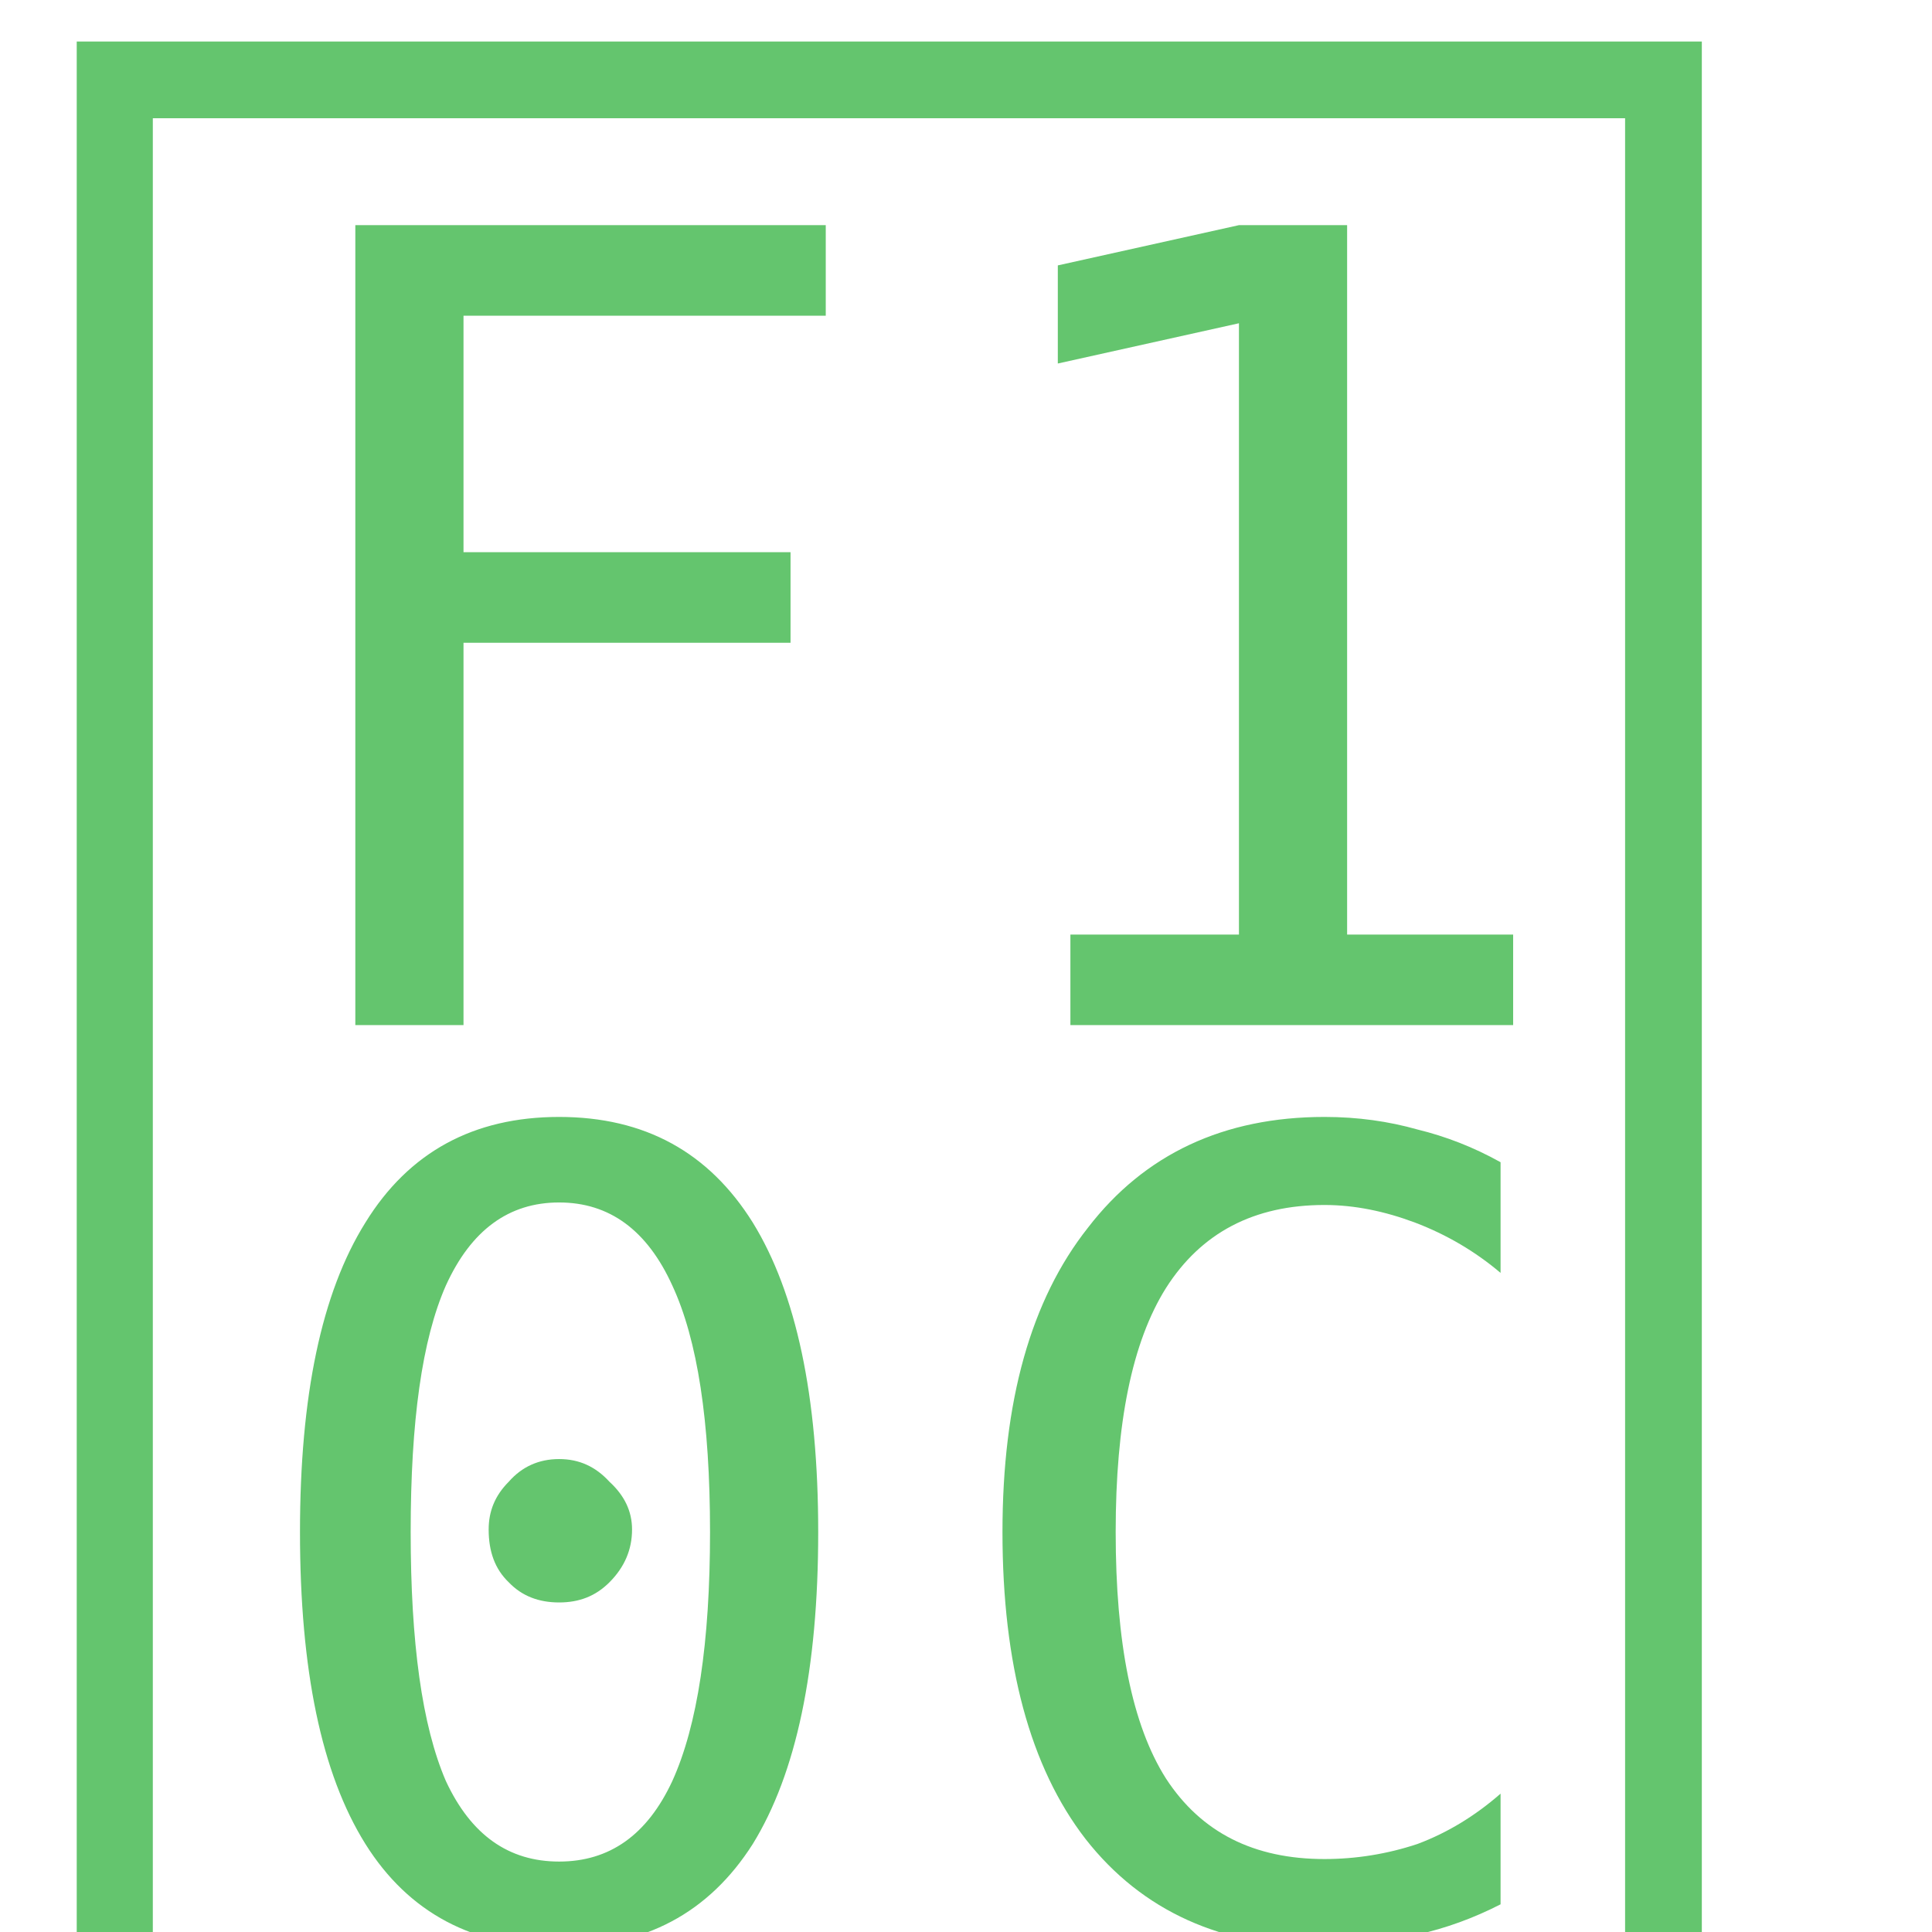
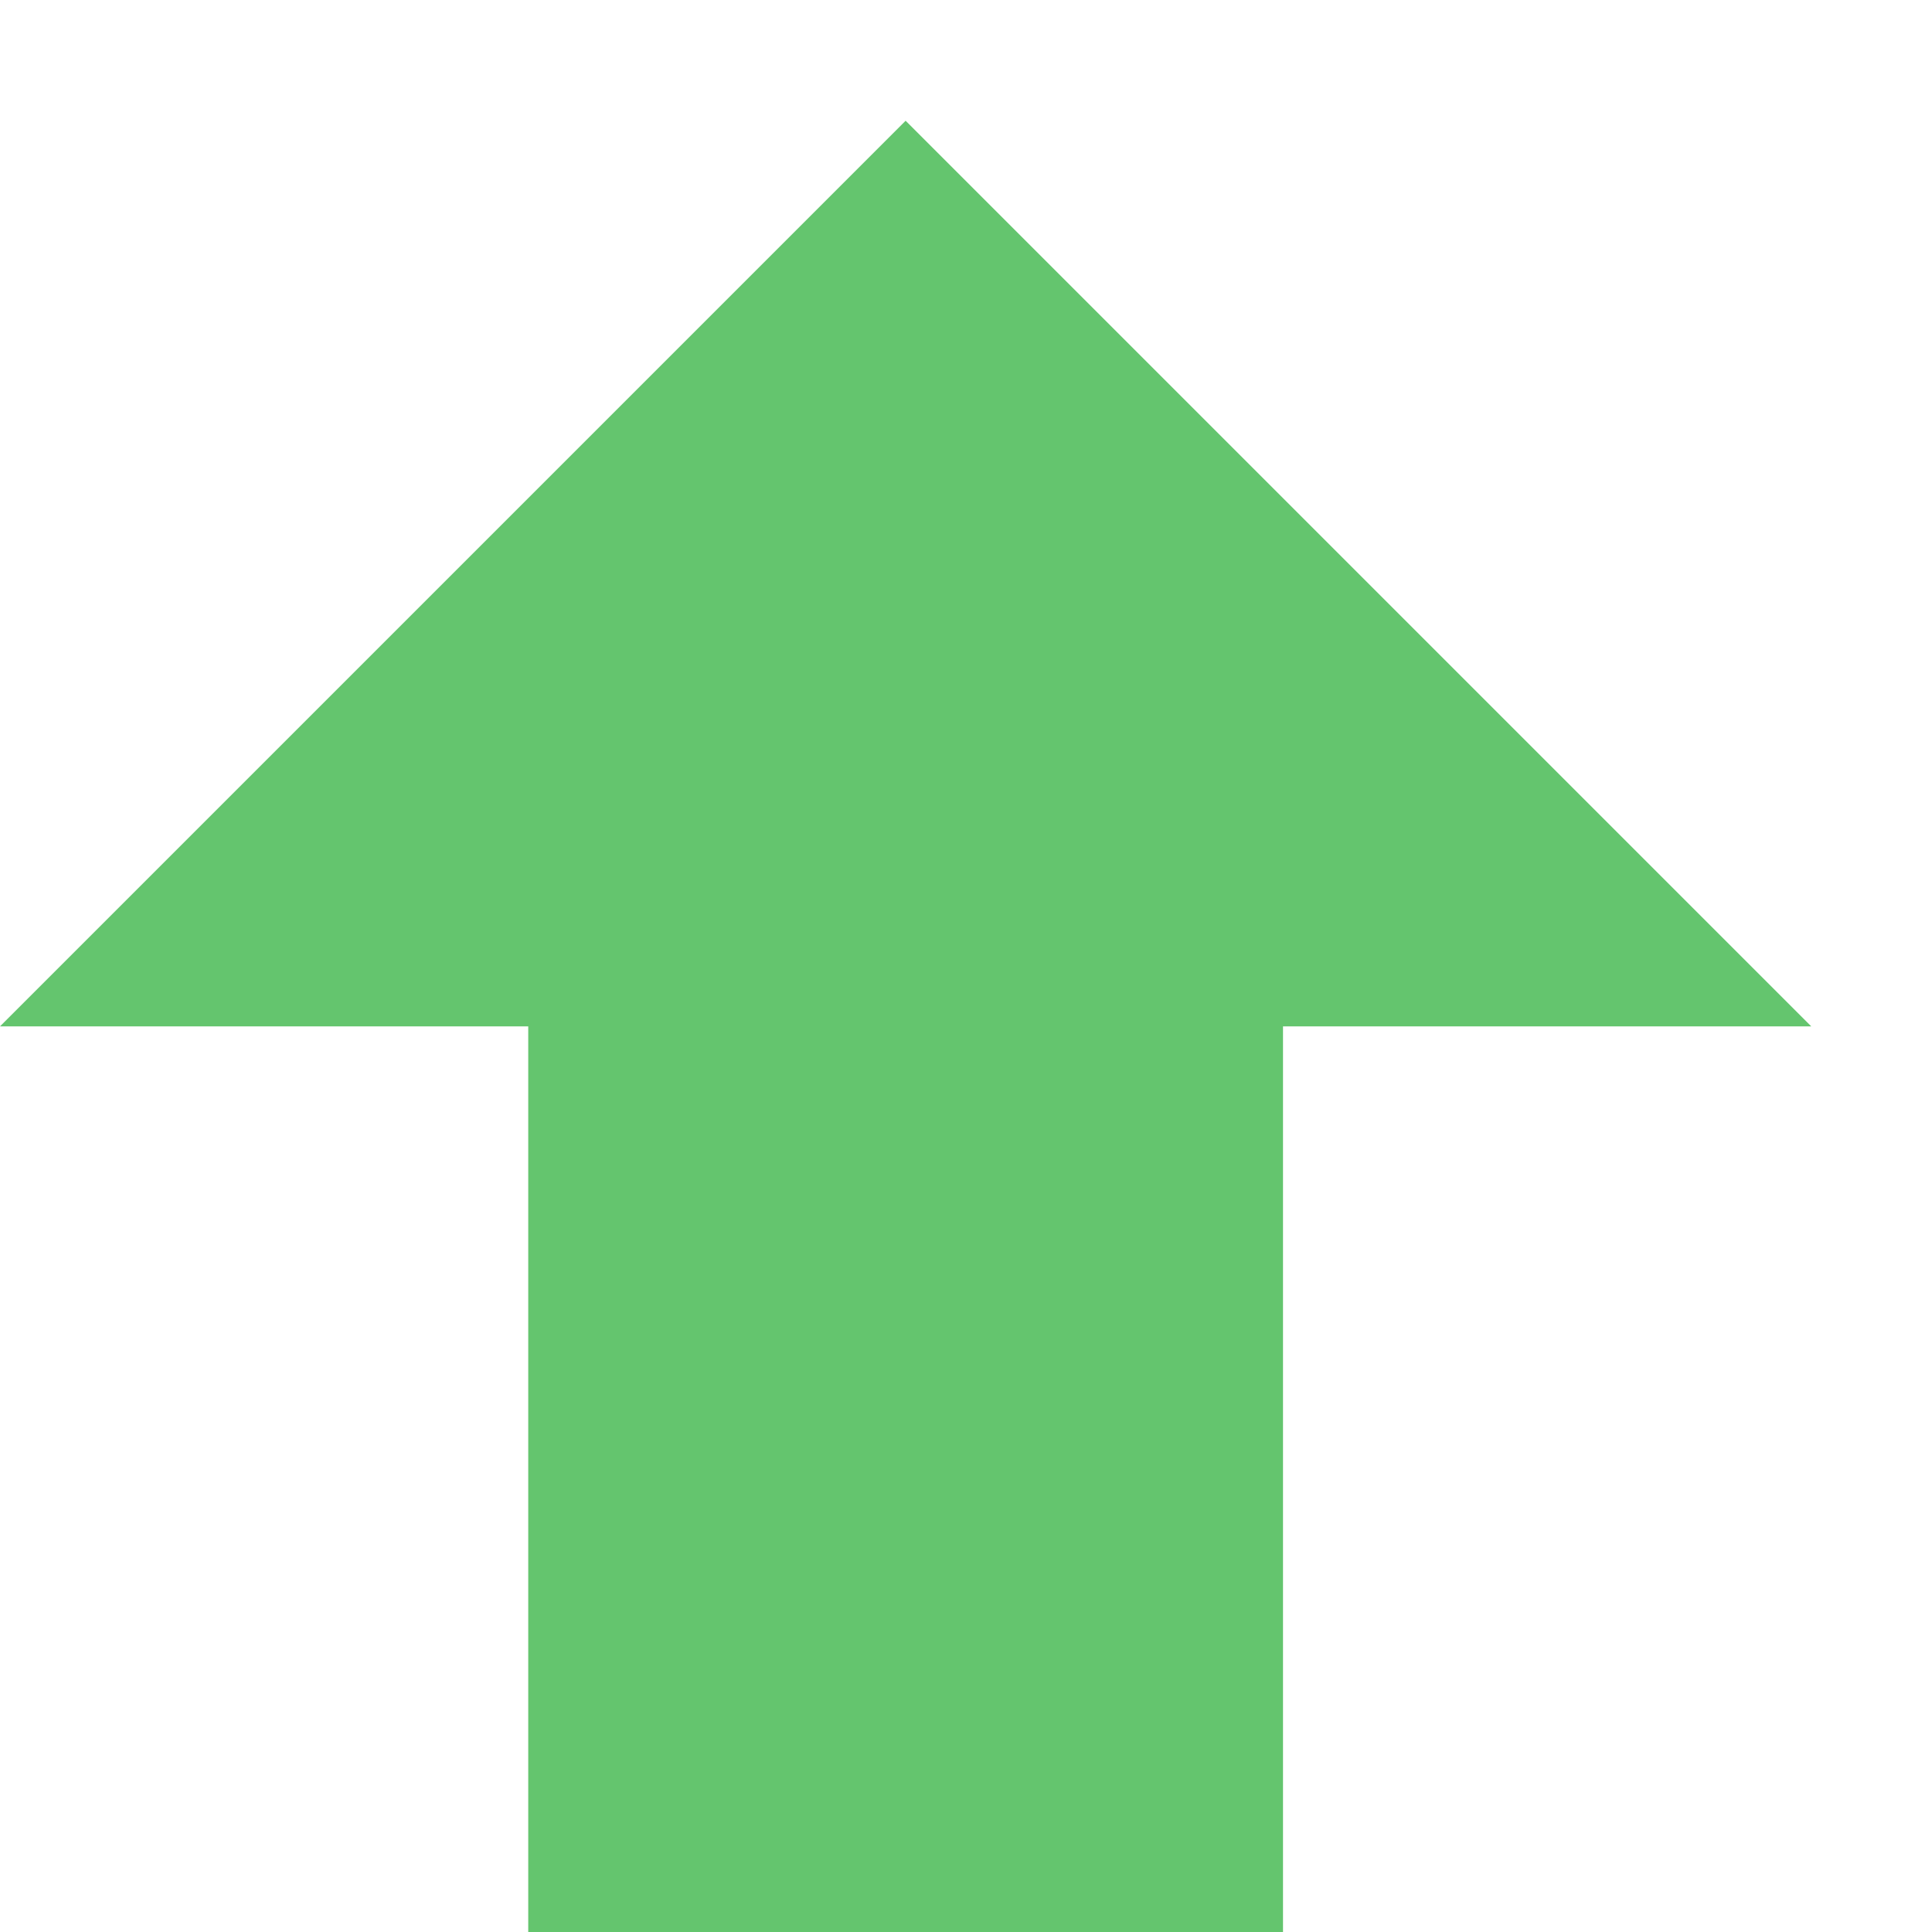
<svg xmlns="http://www.w3.org/2000/svg" width="12px" height="12px" viewBox="0 0 12 12" version="1.1">
  <defs />
-   <g id="Page-1" stroke="none" stroke-width="1" fill="none" fill-rule="evenodd" font-size="15" font-family="Ionicons" font-weight="400">
+   <g id="Page-1" stroke="none" stroke-width="1" fill="none" fill-rule="evenodd">
    <g id="home-copy" transform="translate(-74, -127)" fill="#64C56E">
      <g id="Dynamic-group" transform="translate(12, 110)">
        <g id="12:12" transform="translate(12, 12)">
-           <text id="ion-arrow-up-a---Ionicons">
-             <tspan x="50" y="17"></tspan>
-           </text>
+           <polygon id="ion-arrow-up-a---Ionicons" points="55.625 5.75 61.25 11.375 57.969 11.375 57.969 17 53.281 17 53.281 11.375 50 11.375" />
        </g>
      </g>
    </g>
  </g>
</svg>
